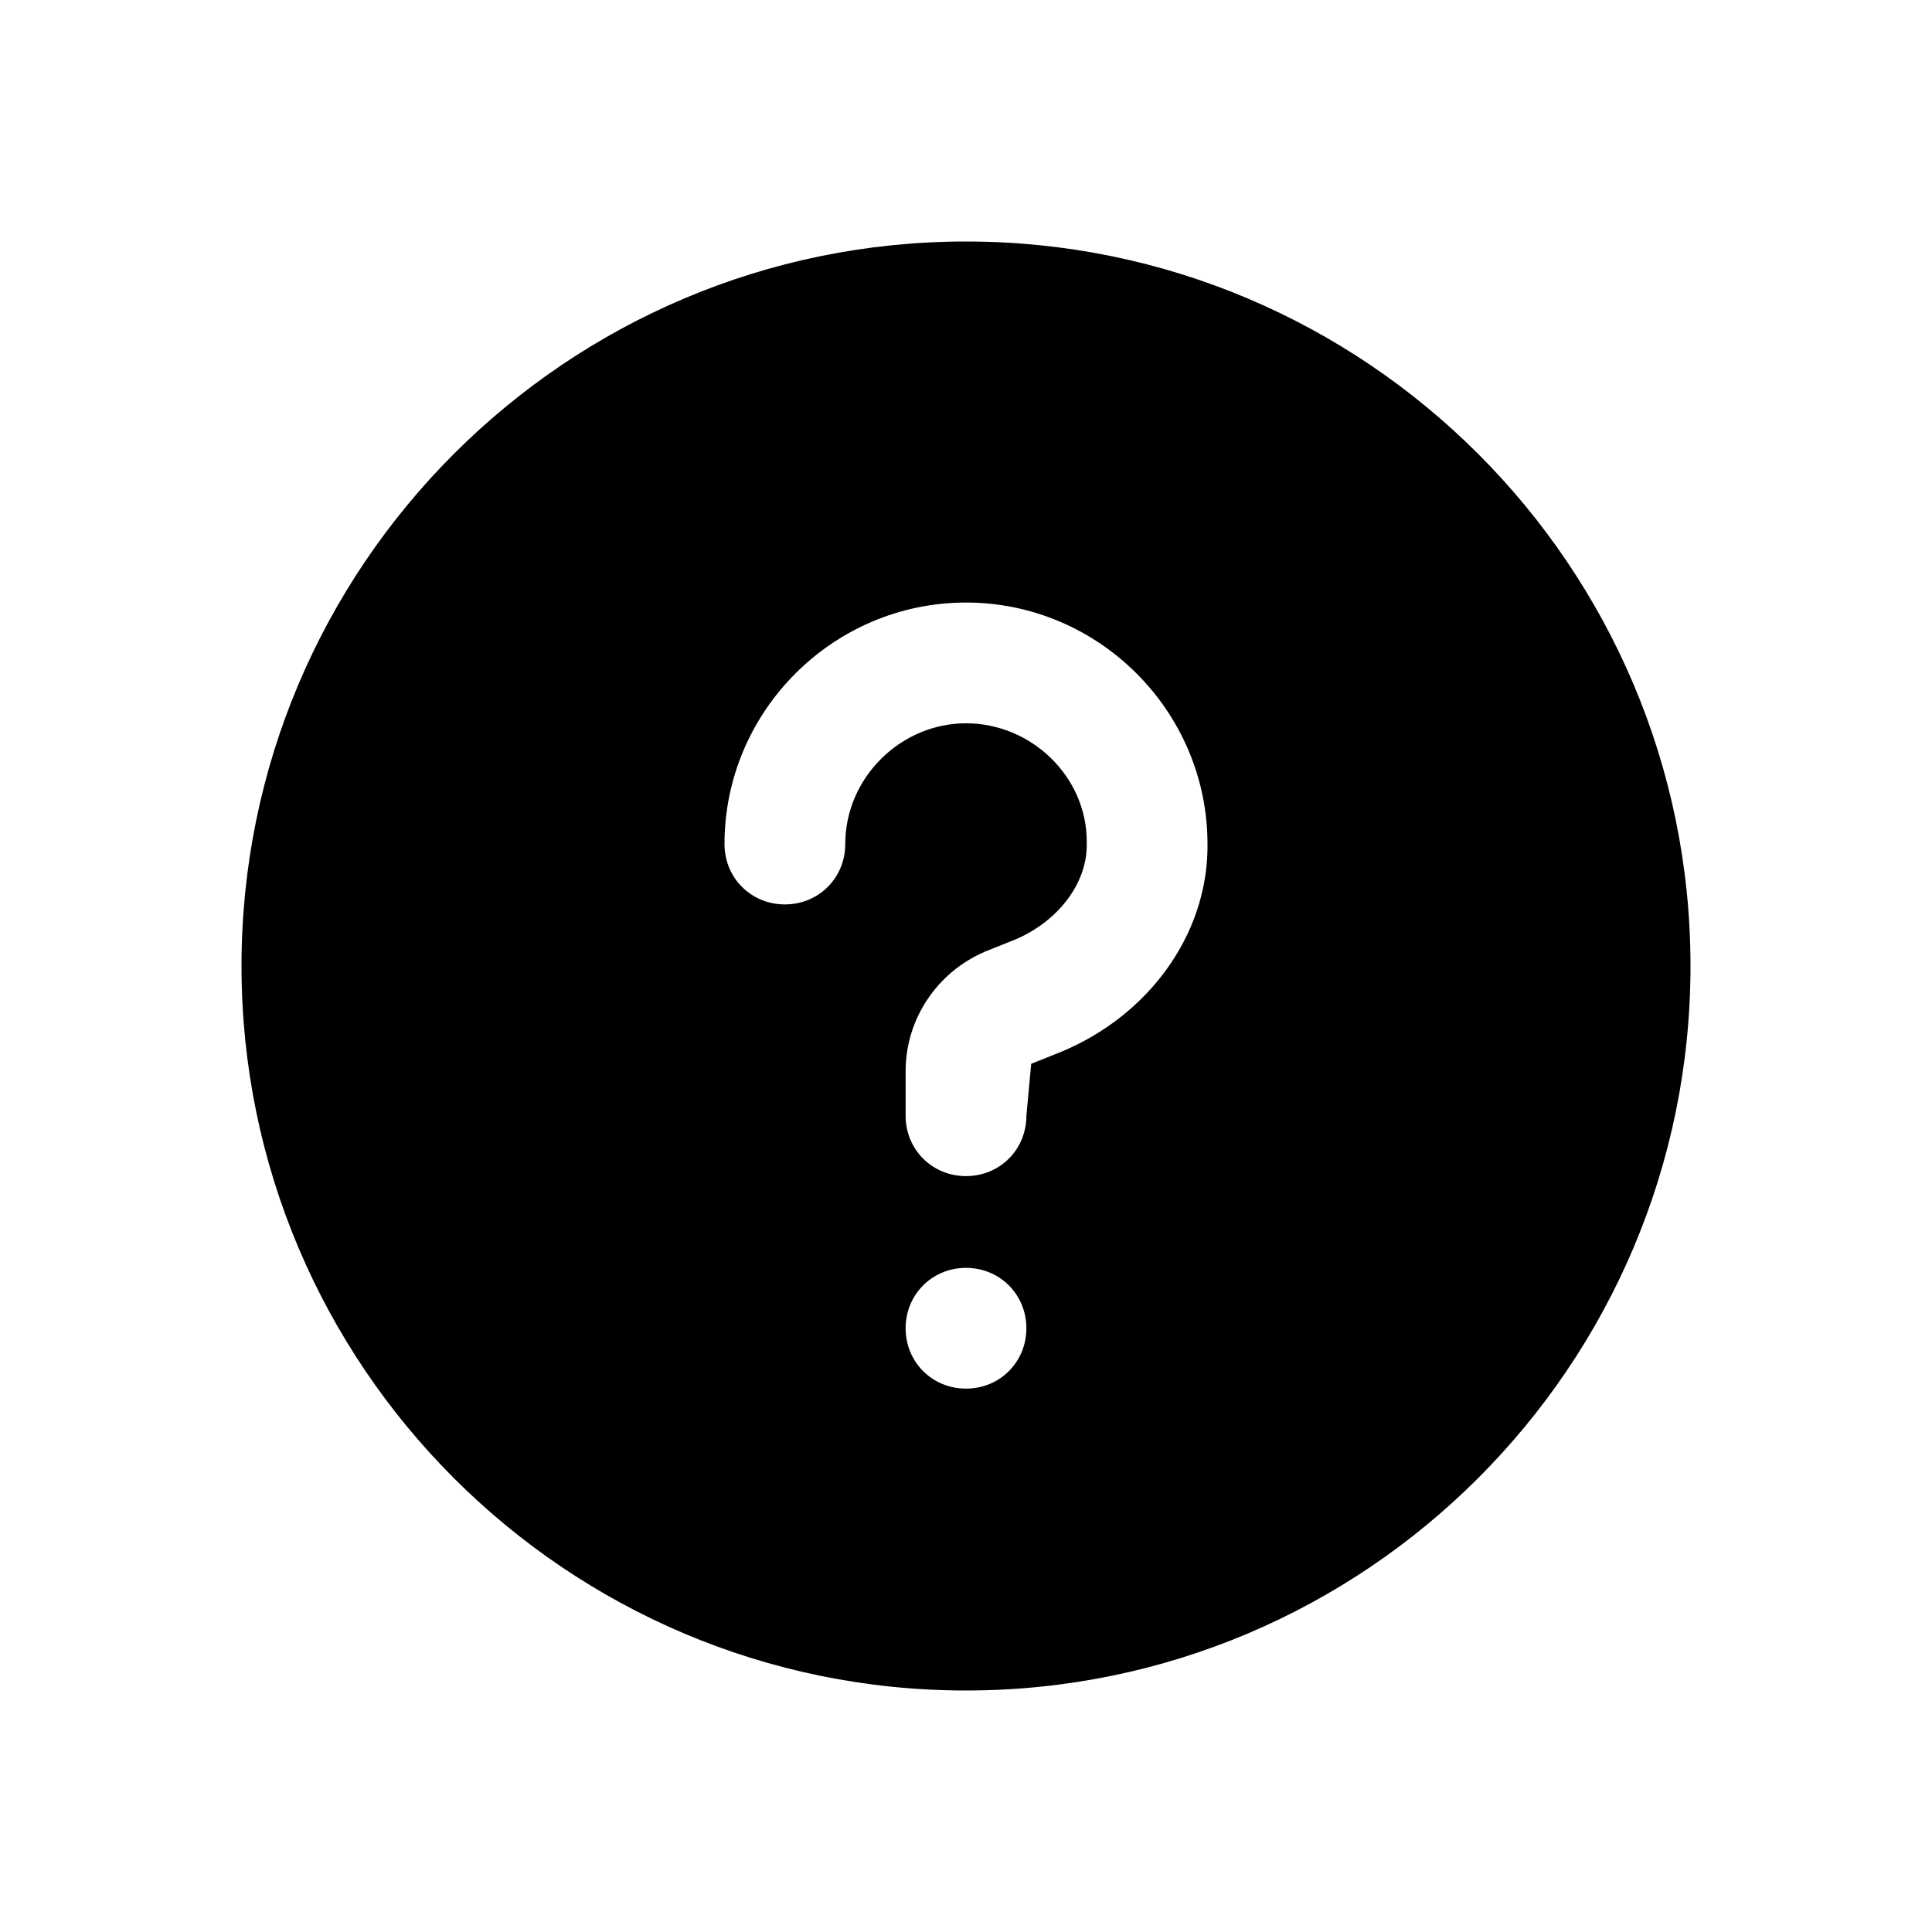
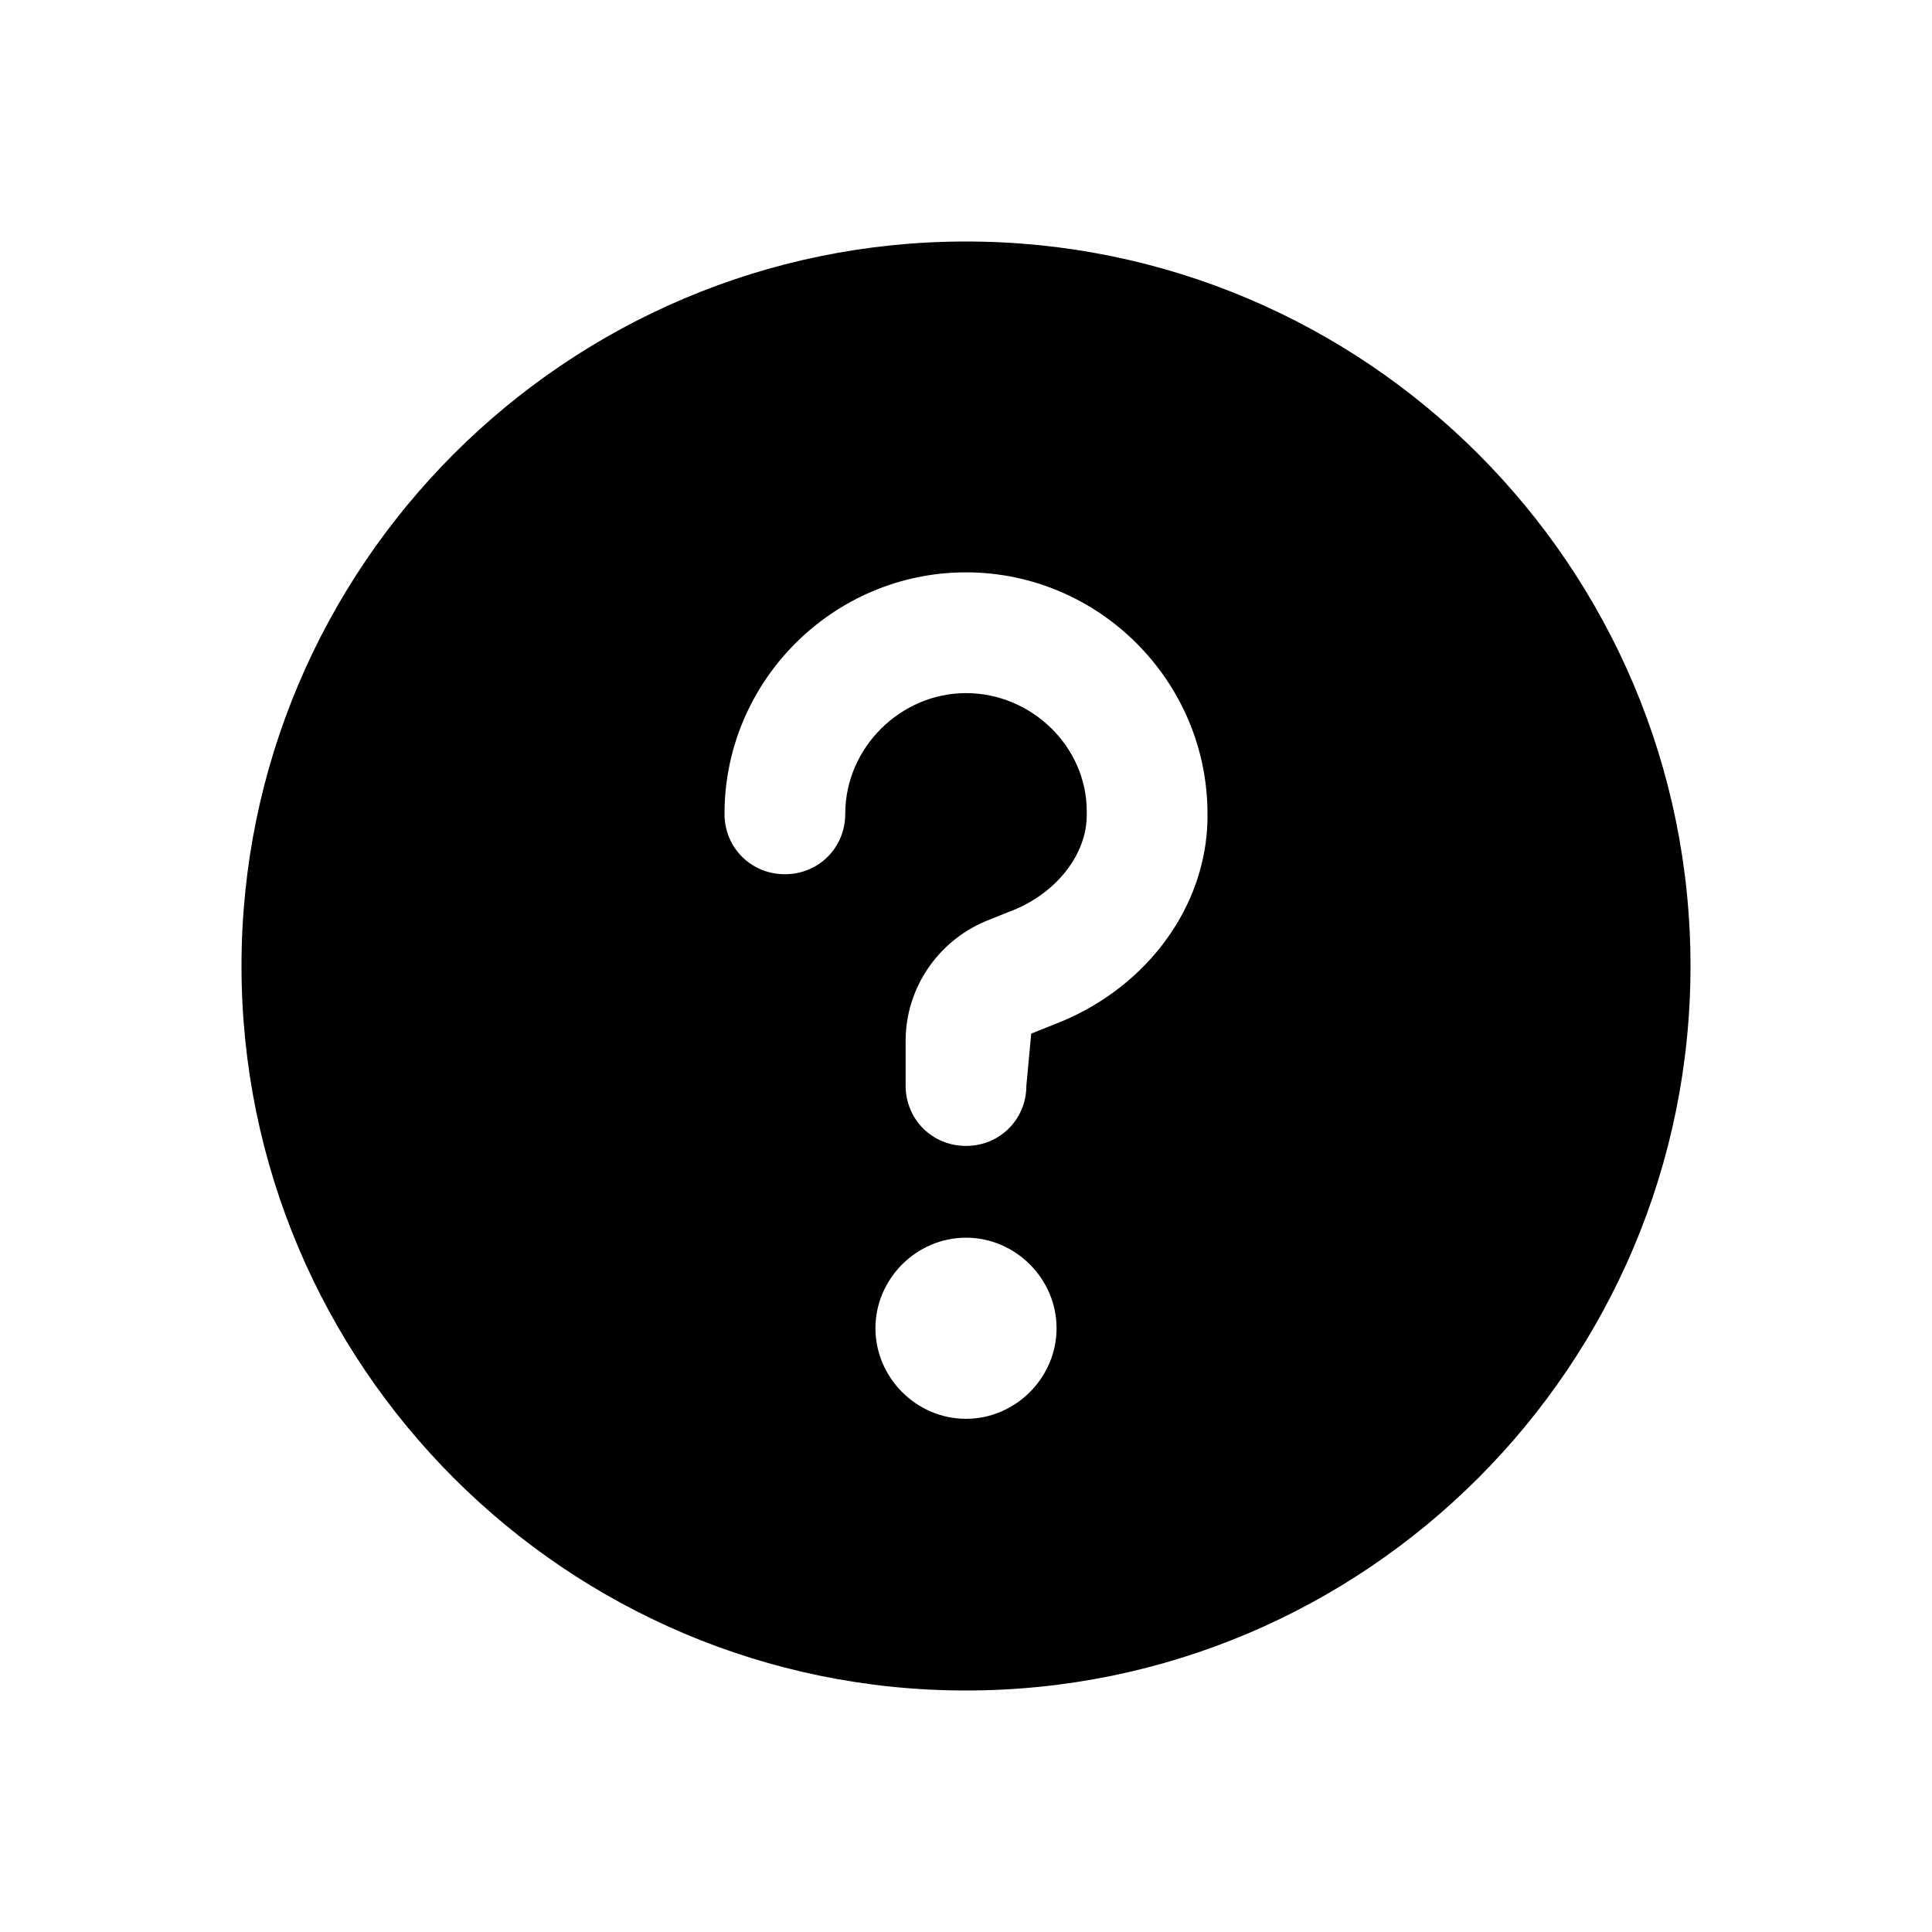
<svg xmlns="http://www.w3.org/2000/svg" width="16" height="16" viewBox="0 0 16 16" fill="none">
-   <path fill-rule="evenodd" clip-rule="evenodd" d="M8 2C11.31 2 14 4.69 14 8C14 11.31 11.31 14 8 14C4.69 14 2 11.31 2 8C2 4.69 4.69 2 8 2ZM8 10.5C7.72 10.5 7.5 10.72 7.5 11C7.5 11.28 7.72 11.5 8 11.5C8.28 11.5 8.5 11.28 8.5 11C8.5 10.72 8.28 10.5 8 10.5ZM8 4.99C6.9 4.99 6 5.89 6 6.99C6 7.27 6.22 7.49 6.5 7.49C6.78 7.49 7 7.27 7 6.99C7 6.44 7.46 5.99 8 5.99C8.54 5.99 9 6.43 9 6.97V7C9 7.32 8.76 7.63 8.41 7.78L8.16 7.88C7.76 8.05 7.5 8.44 7.5 8.87V9.24C7.5 9.52 7.72 9.74 8 9.74C8.28 9.74 8.5 9.52 8.5 9.24L8.54 8.81L8.79 8.71C9.51 8.41 9.99 7.75 10 7.03V6.99C10 5.89 9.1 4.99 8 4.99Z" fill="currentColor" />
+   <path fill-rule="evenodd" clip-rule="evenodd" d="M8 2C11.31 2 14 4.69 14 8C14 11.31 11.31 14 8 14C4.69 14 2 11.31 2 8C2 4.69 4.69 2 8 2ZM8 10.25C7.59 10.25 7.25 10.59 7.25 11C7.25 11.41 7.59 11.75 8 11.75C8.41 11.75 8.75 11.41 8.75 11C8.75 10.59 8.41 10.25 8 10.25ZM8 4.74C6.9 4.74 6 5.64 6 6.74C6 7.02 6.22 7.24 6.5 7.24C6.78 7.24 7 7.02 7 6.74C7 6.19 7.46 5.74 8 5.74C8.54 5.74 9 6.18 9 6.72V6.75C9 7.07 8.76 7.38 8.41 7.53L8.16 7.63C7.76 7.8 7.5 8.19 7.5 8.62V8.99C7.5 9.27 7.72 9.49 8 9.49C8.28 9.49 8.5 9.27 8.5 8.99L8.54 8.56L8.79 8.46C9.51 8.16 9.99 7.5 10 6.78V6.74C10 5.64 9.1 4.74 8 4.74Z" fill="black" />
</svg>
